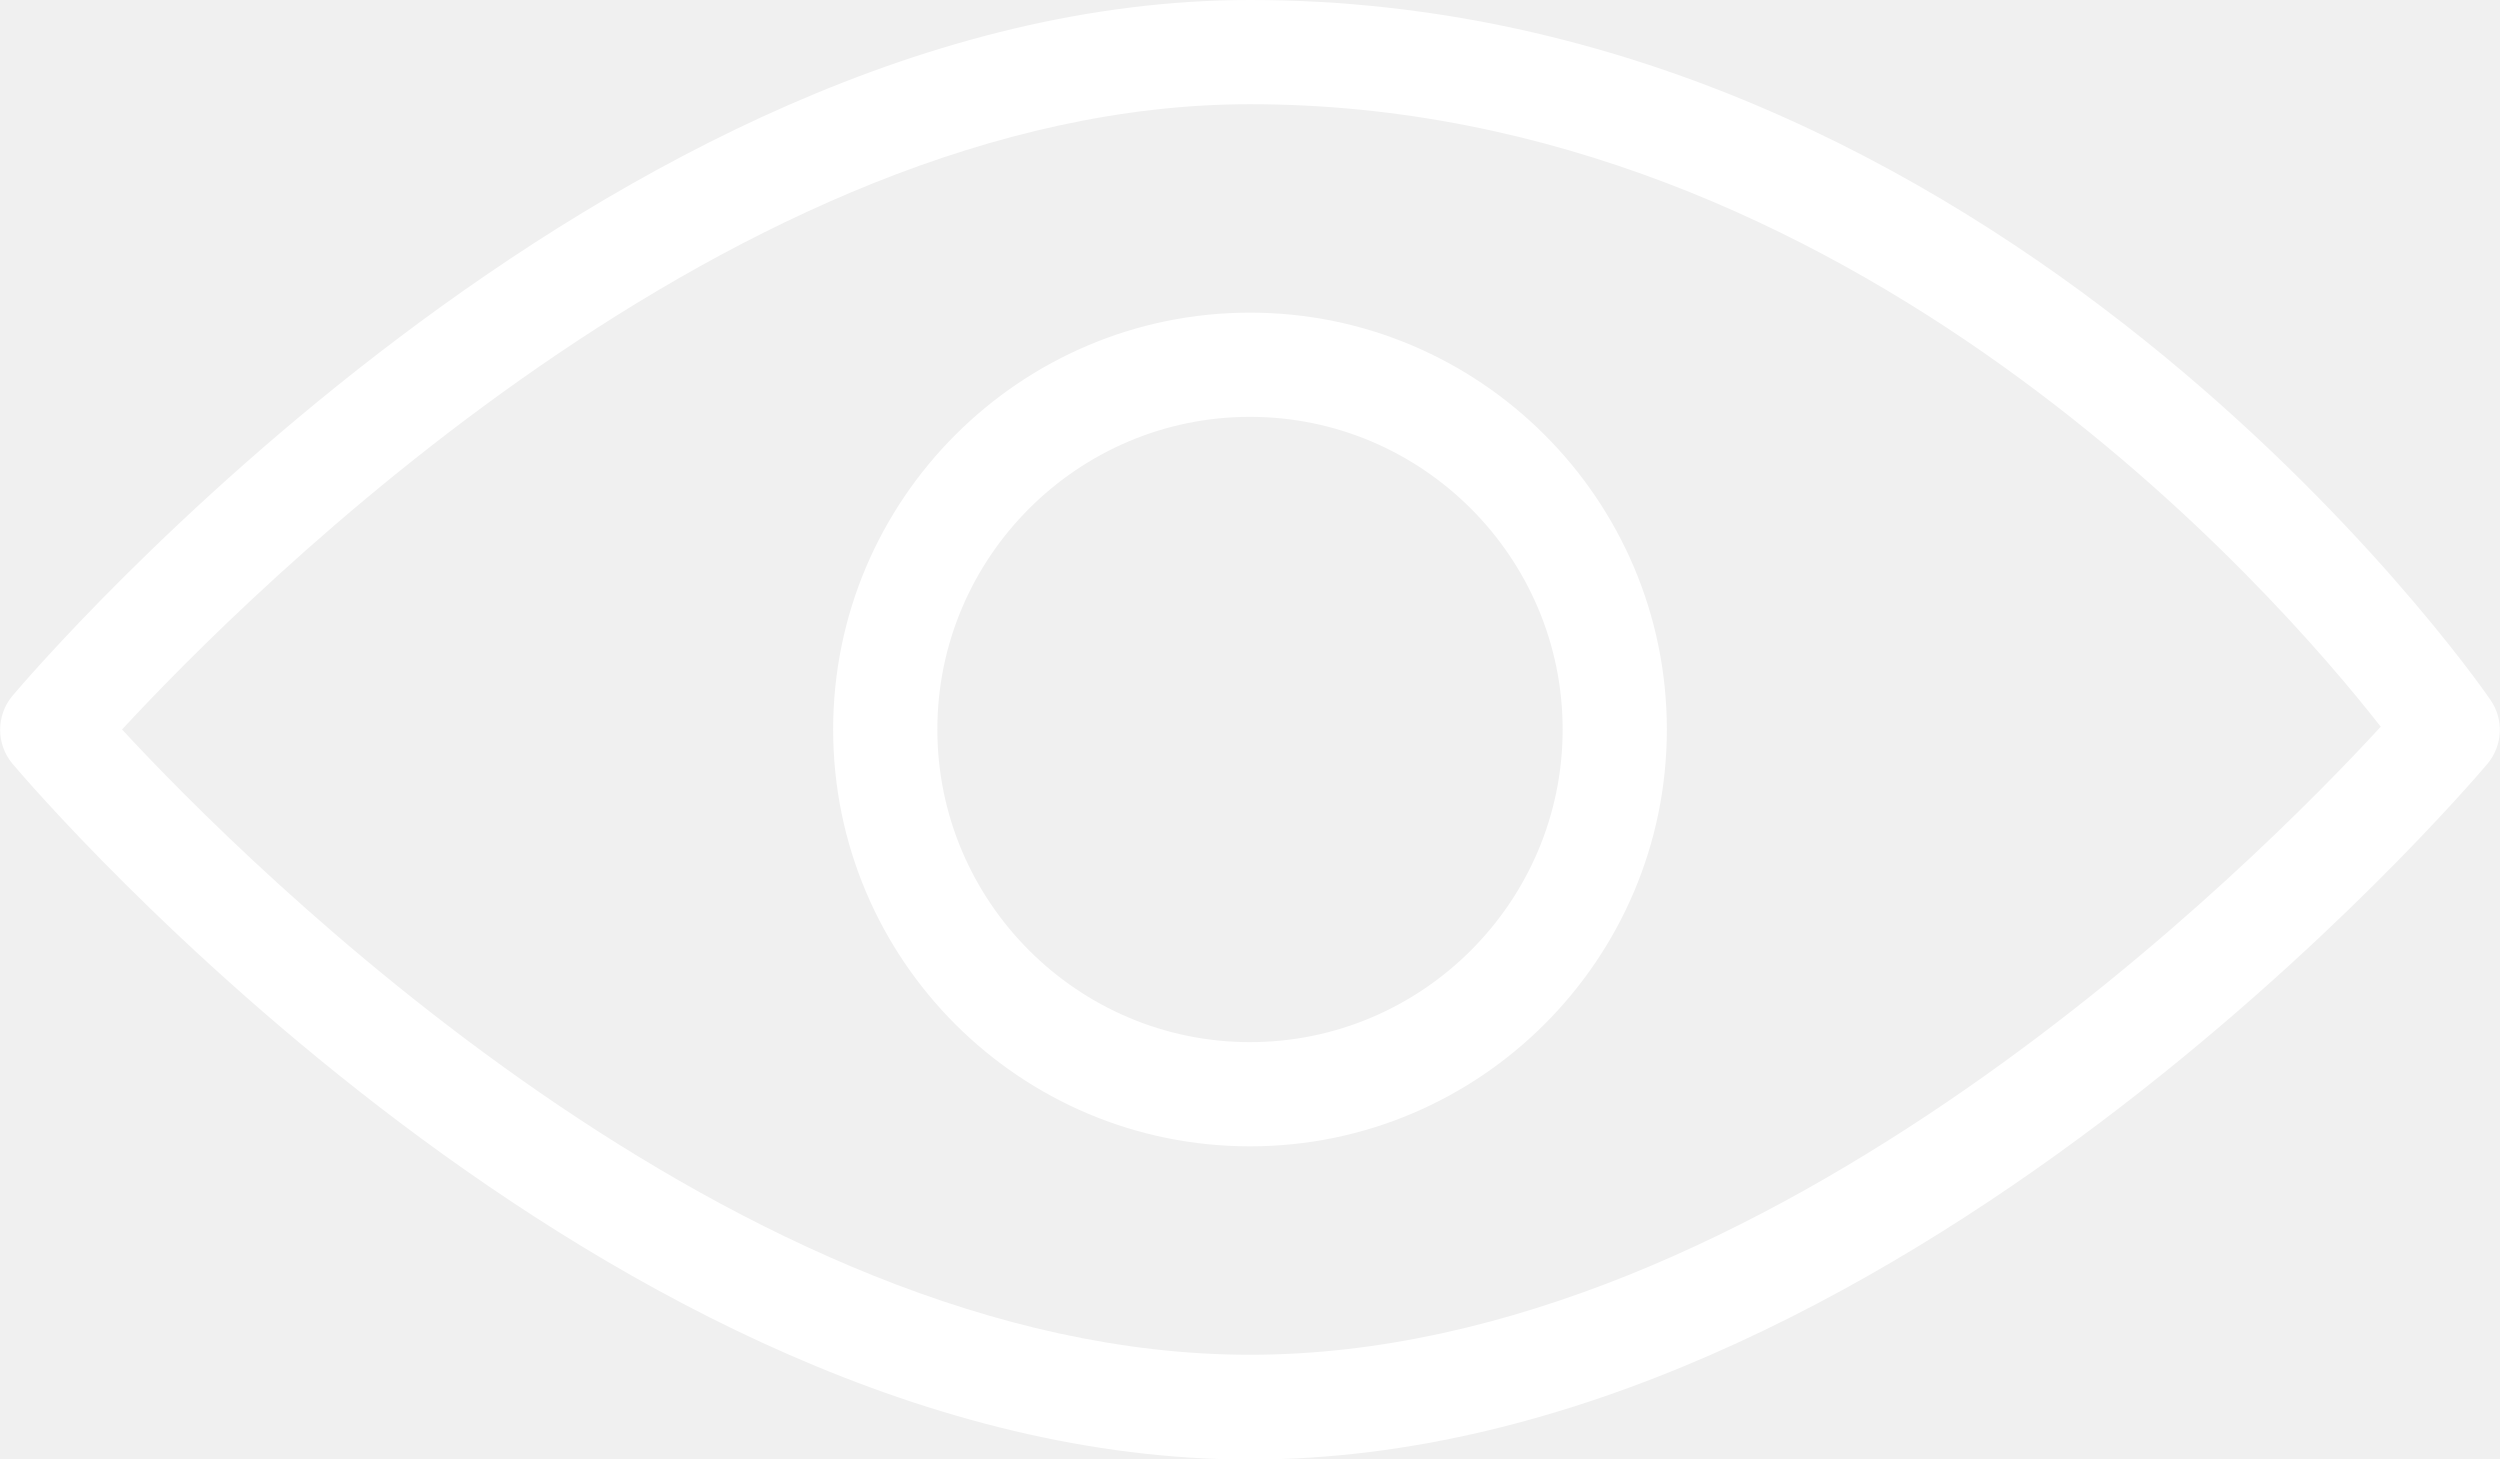
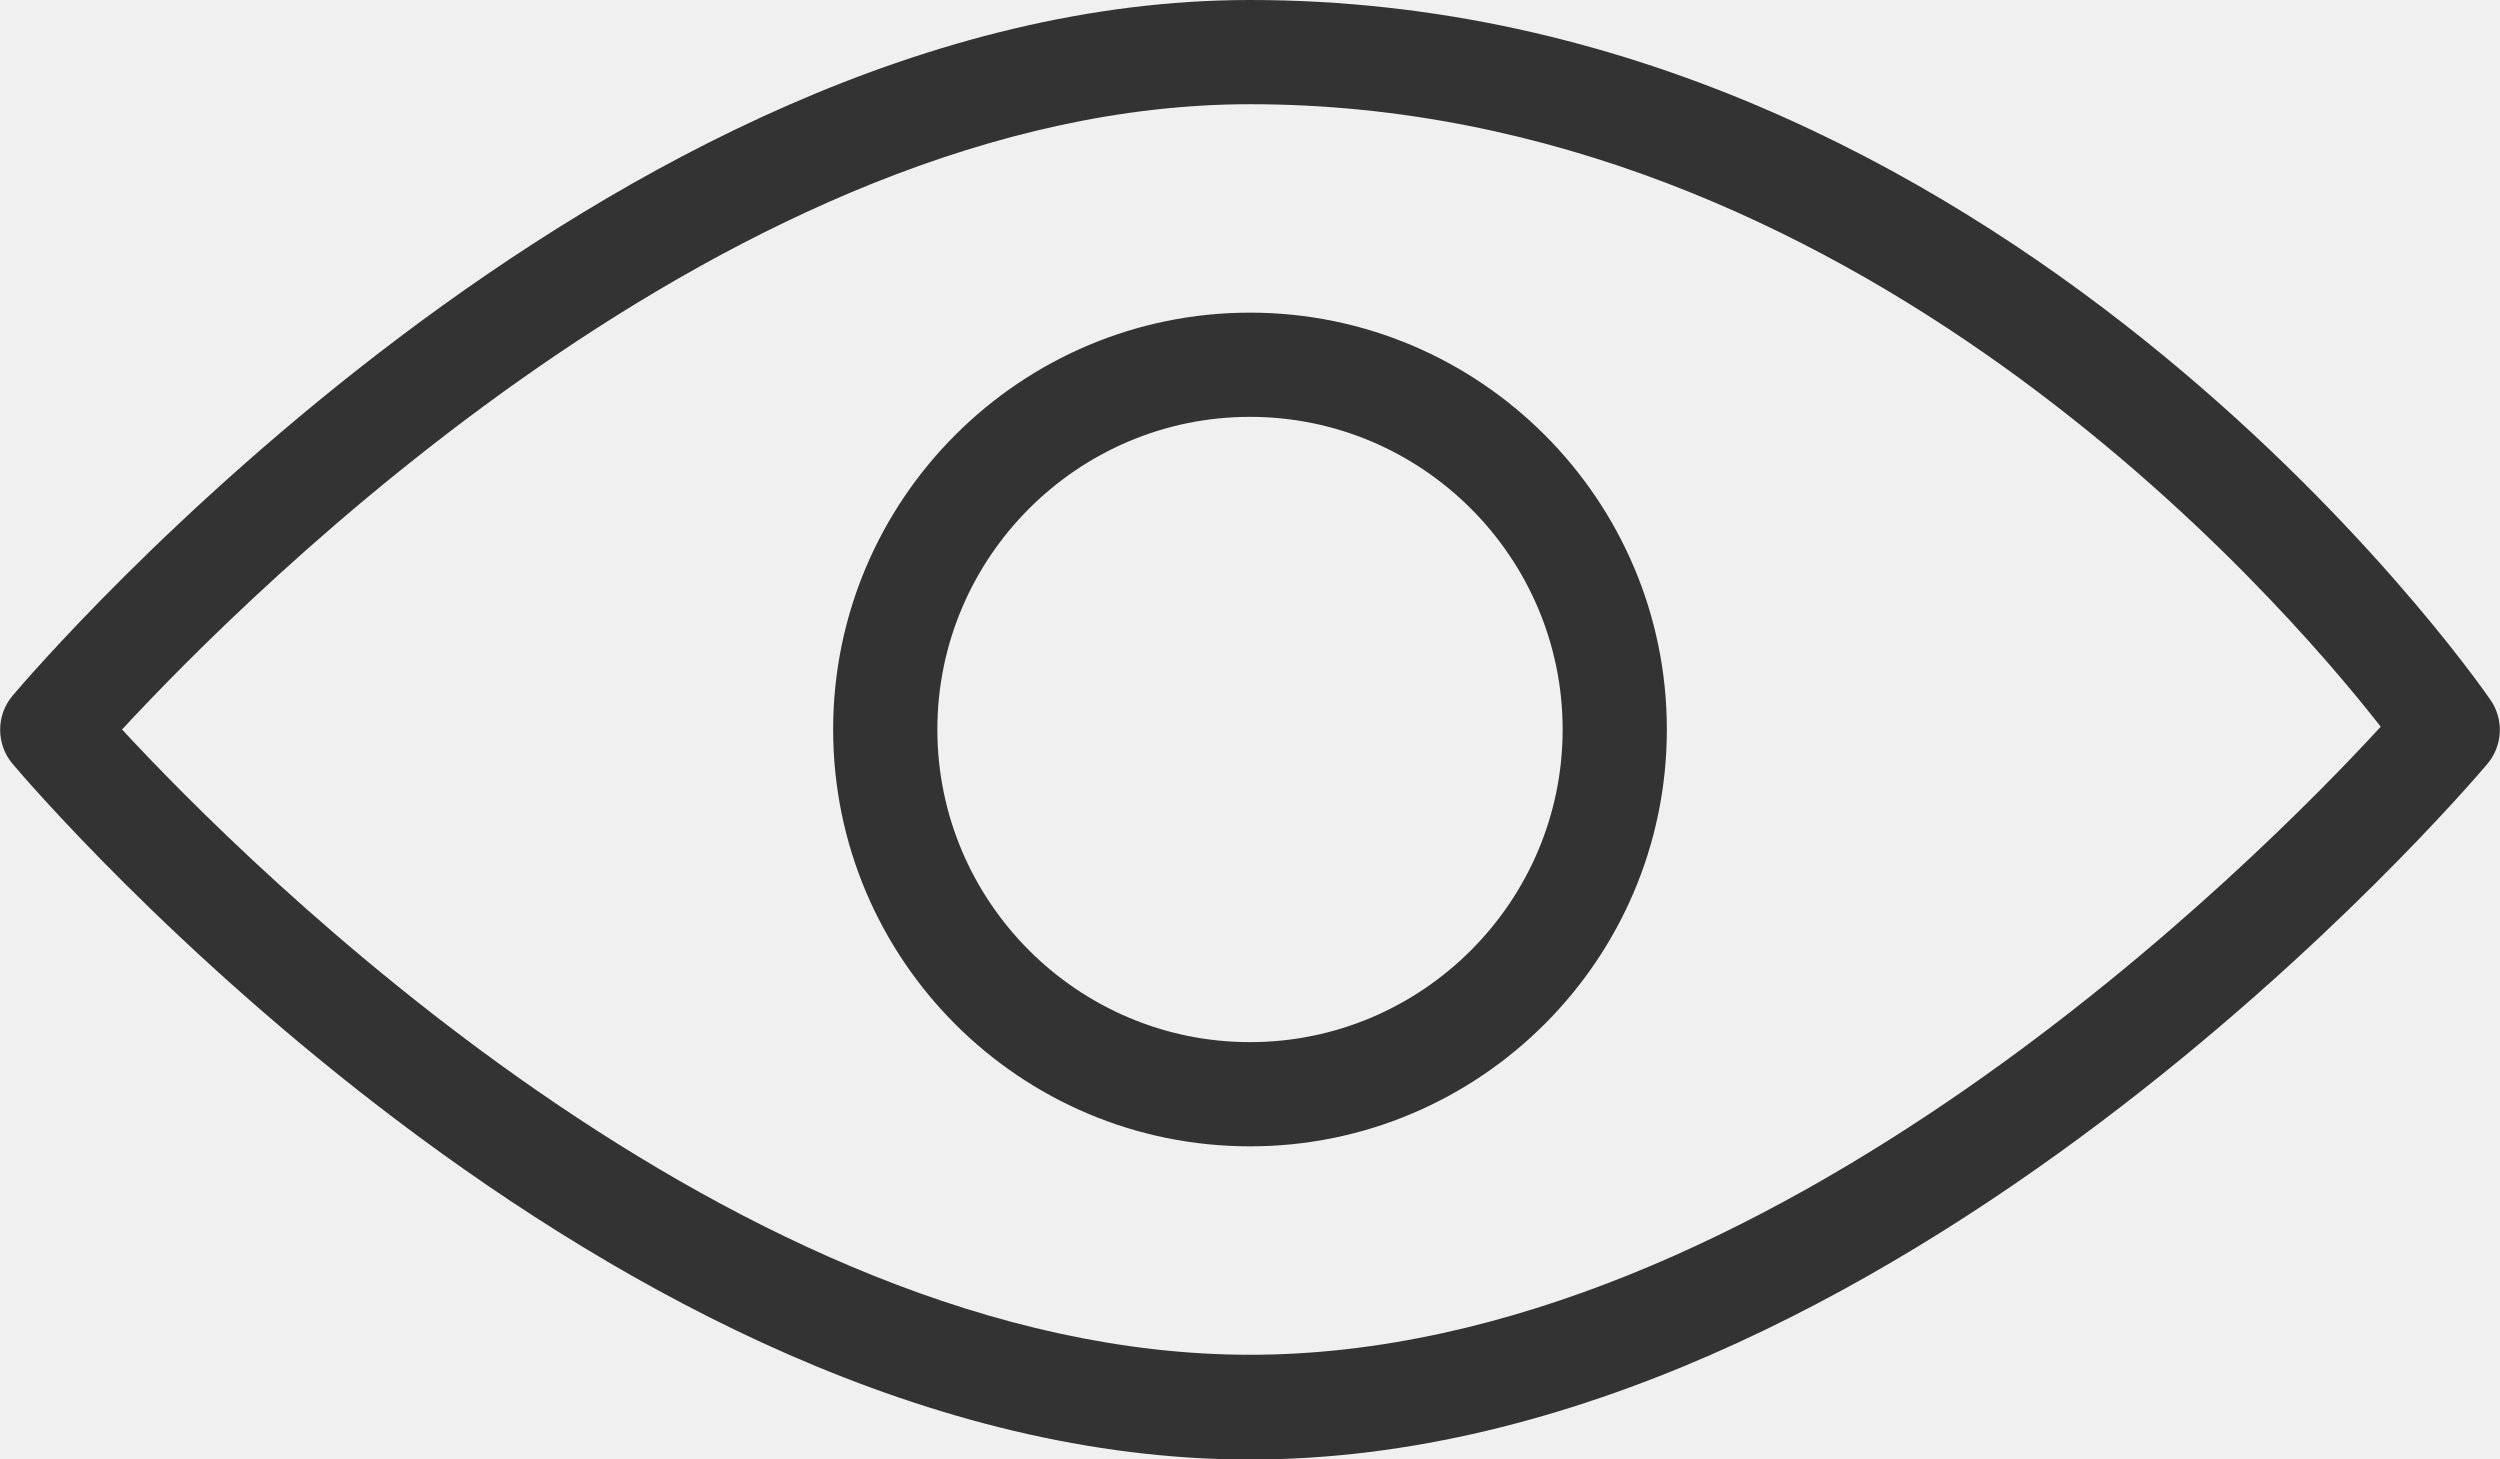
<svg xmlns="http://www.w3.org/2000/svg" version="1.1" x="0px" y="0px" width="44.86px" height="26.18px" viewBox="0 0 44.86 26.18" style="enable-background:new 0 0 44.86 26.18;" xml:space="preserve">
  <style type="text/css">
- 	.st0{fill:#FFFFFF;}
+ 	.st0{fill:#333;}
</style>
  <defs>
</defs>
  <g>
    <g>
      <path class="st0" d="M44.69,12.56C44.34,12.05,35.85,0,22.43,0C10.91,0,0.65,11.98,0.22,12.49c-0.29,0.35-0.29,0.86,0,1.21    c0.43,0.51,10.69,12.49,22.21,12.49c11.52,0,21.78-11.98,22.21-12.49C44.91,13.37,44.93,12.91,44.69,12.56z M22.43,24.31    c-9.23,0-18.01-8.81-20.24-11.22C4.42,10.68,13.18,1.87,22.43,1.87c10.8,0,18.43,8.79,20.29,11.17    C40.57,15.38,31.74,24.31,22.43,24.31z M22.43,5.61c-4.12,0-7.48,3.35-7.48,7.48c0,4.13,3.35,7.48,7.48,7.48    c4.12,0,7.48-3.35,7.48-7.48C29.91,8.96,26.55,5.61,22.43,5.61z M22.43,18.7c-3.09,0-5.61-2.52-5.61-5.61s2.52-5.61,5.61-5.61    c3.09,0,5.61,2.52,5.61,5.61S25.52,18.7,22.43,18.7z" />
    </g>
  </g>
</svg>
